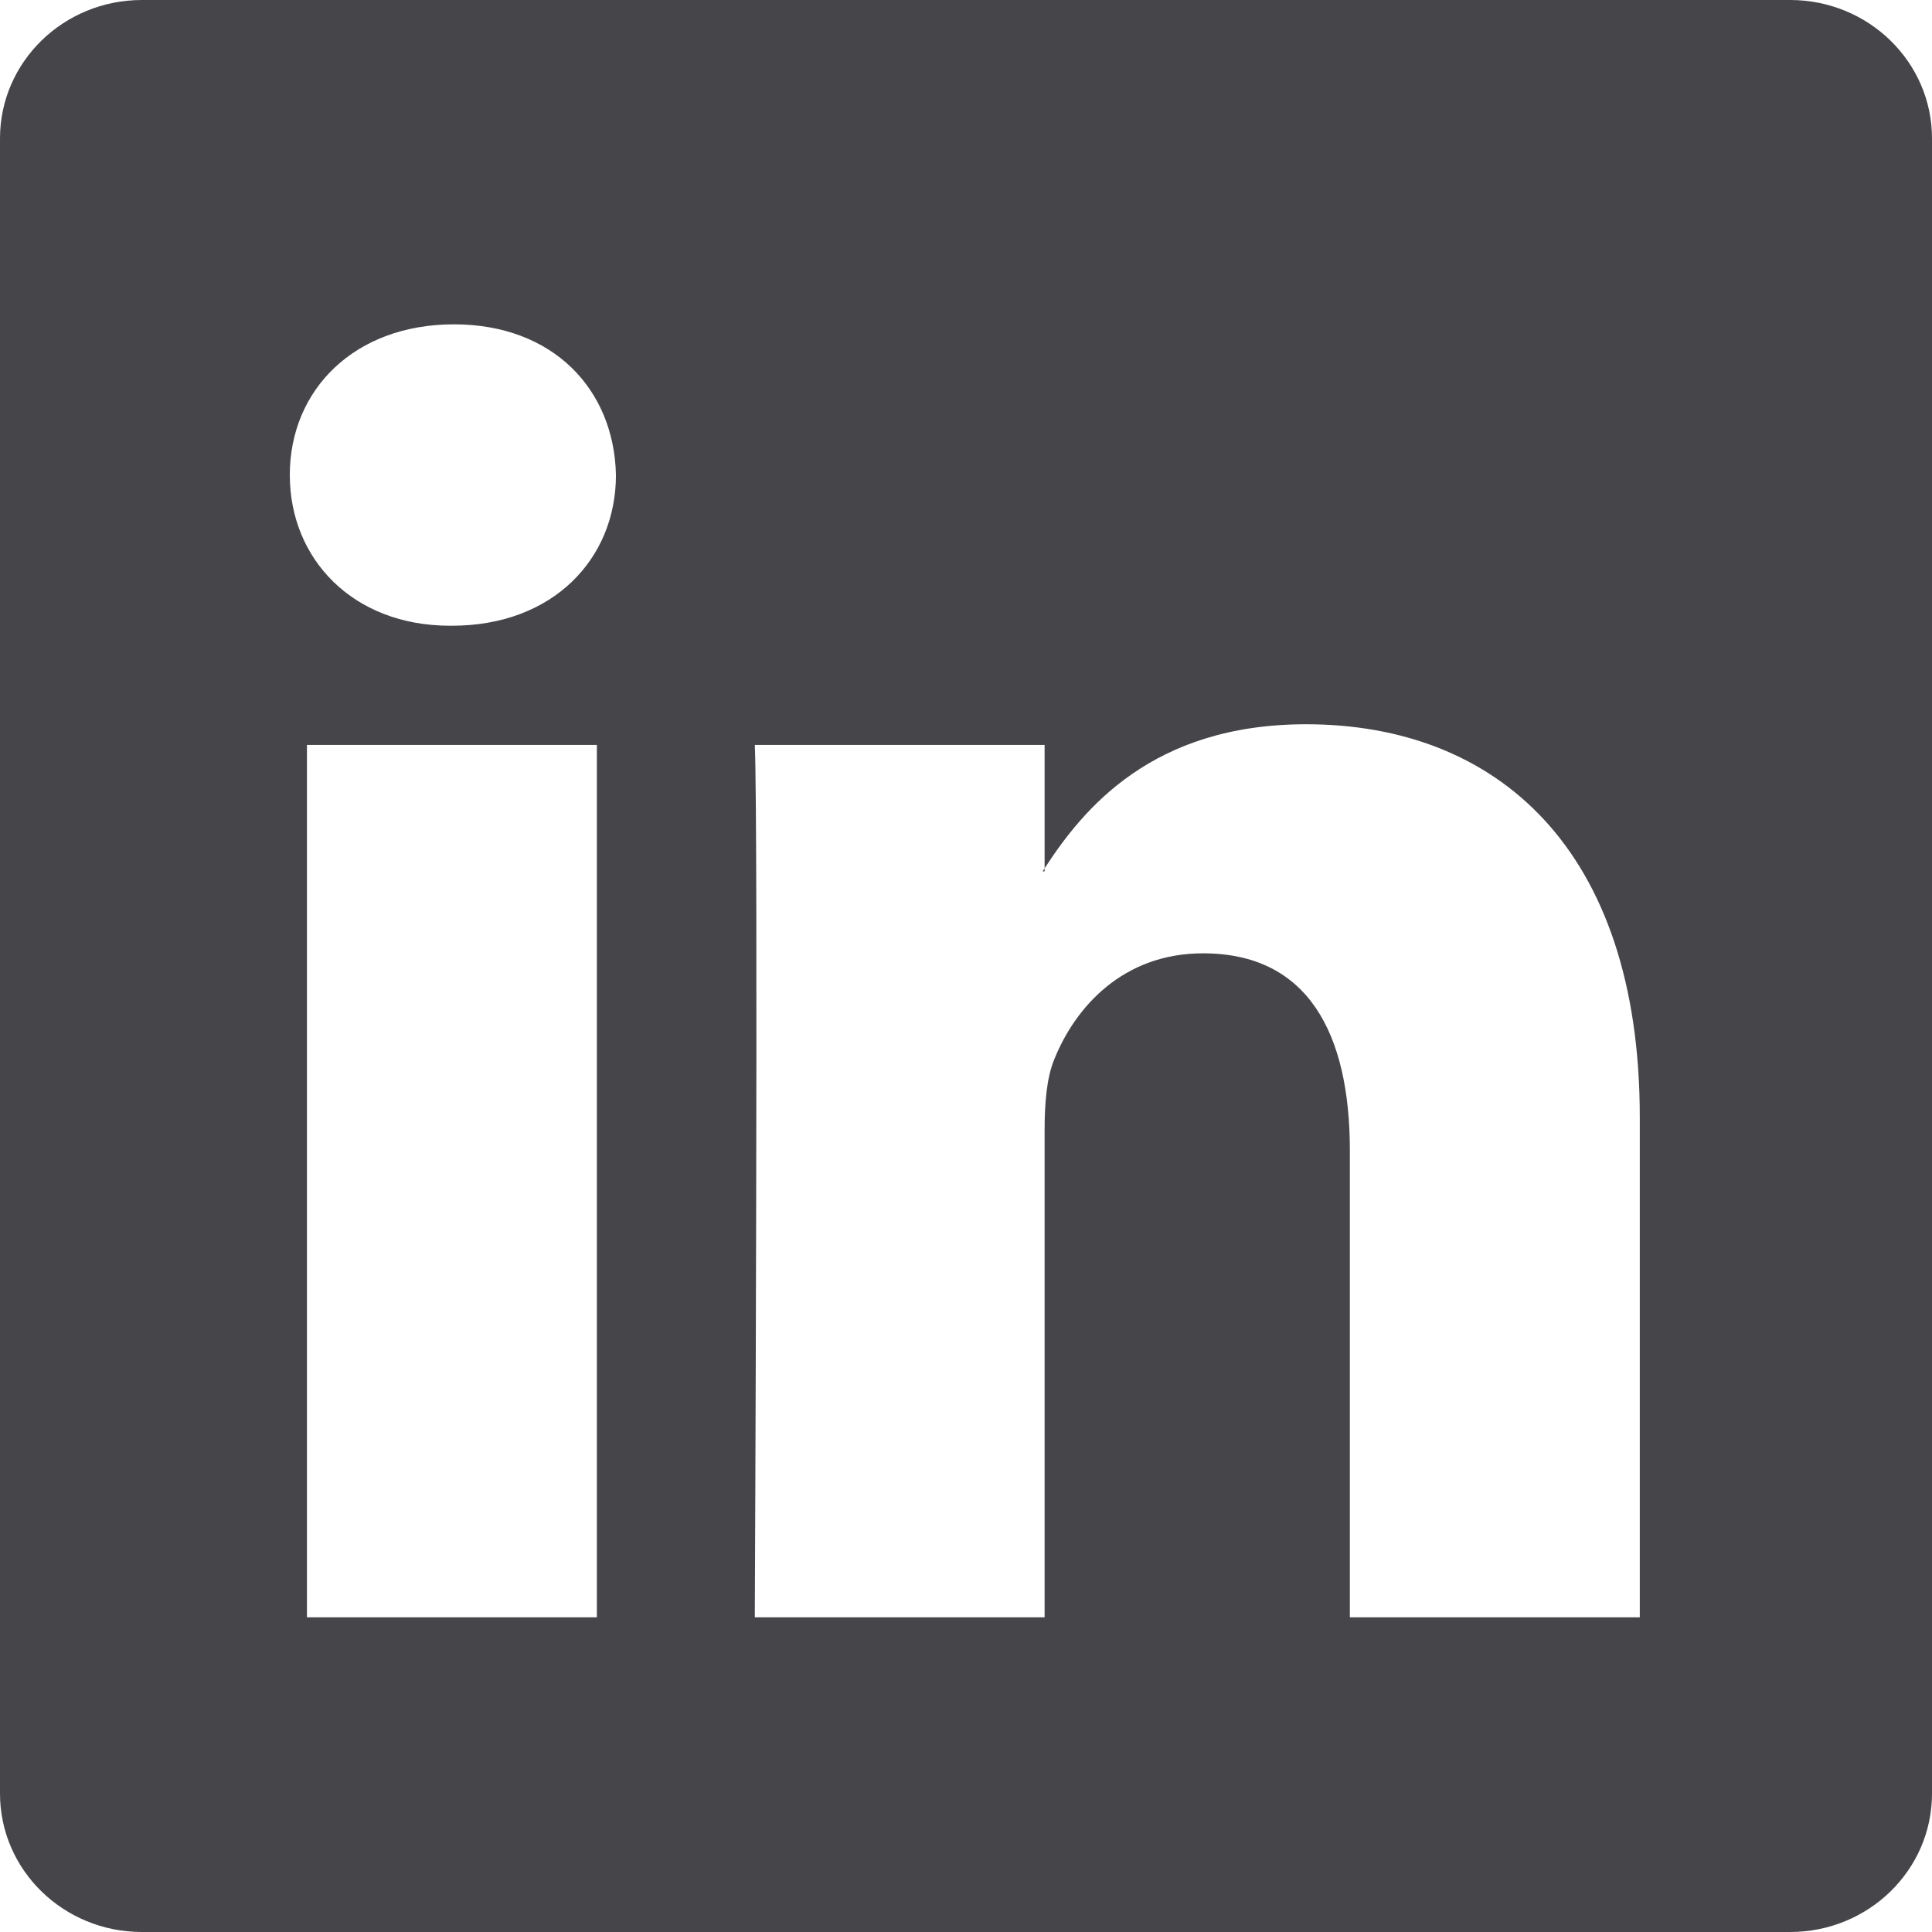
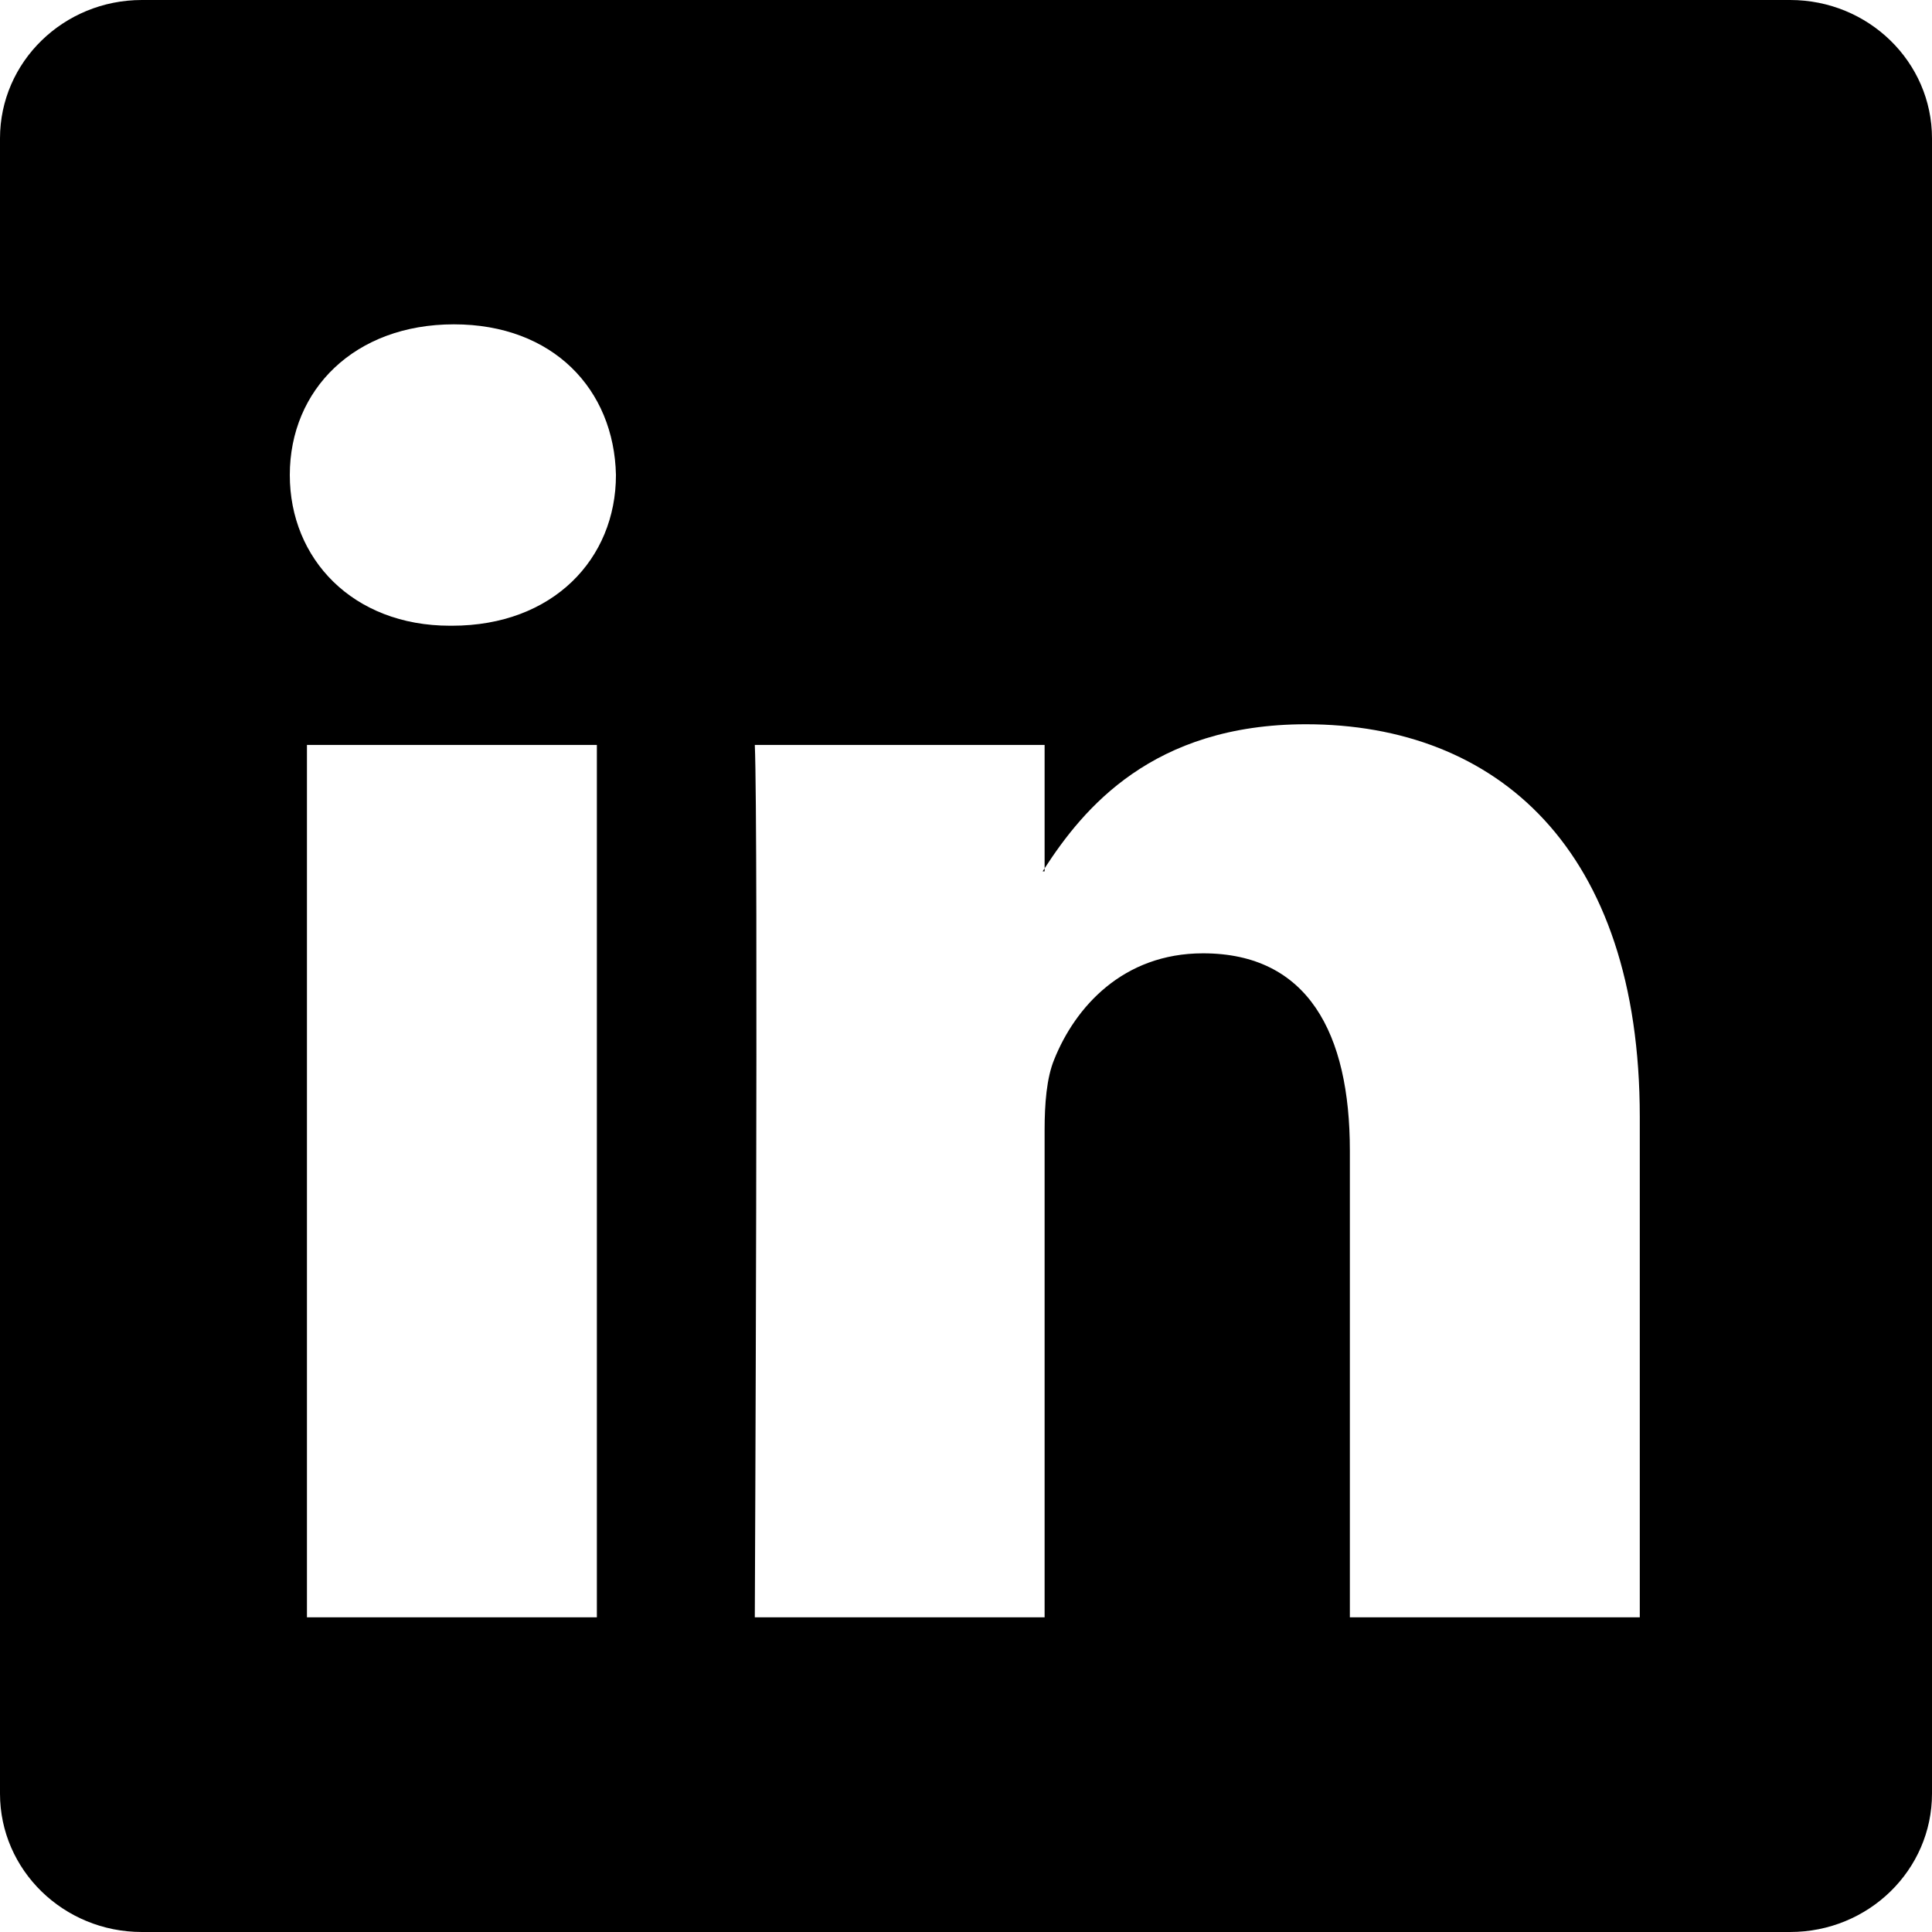
- <svg xmlns="http://www.w3.org/2000/svg" width="16" height="16" fill="#46464A" class="bi bi-linkedin" viewBox="0 0 16 16">
+ <svg xmlns="http://www.w3.org/2000/svg" width="16" height="16" fill="currentColor" class="bi bi-linkedin" viewBox="0 0 16 16">
  <path d="M0 1.146C0 .513.526 0 1.175 0h13.65C15.474 0 16 .513 16 1.146v13.708c0 .633-.526 1.146-1.175 1.146H1.175C.526 16 0 15.487 0 14.854zm4.943 12.248V6.169H2.542v7.225zm-1.2-8.212c.837 0 1.358-.554 1.358-1.248-.015-.709-.52-1.248-1.342-1.248S2.4 3.226 2.4 3.934c0 .694.521 1.248 1.327 1.248zm4.908 8.212V9.359c0-.216.016-.432.08-.586.173-.431.568-.878 1.232-.878.869 0 1.216.662 1.216 1.634v3.865h2.401V9.25c0-2.22-1.184-3.252-2.764-3.252-1.274 0-1.845.7-2.165 1.193v.025h-.016l.016-.025V6.169h-2.4c.03.678 0 7.225 0 7.225z" />
</svg>
